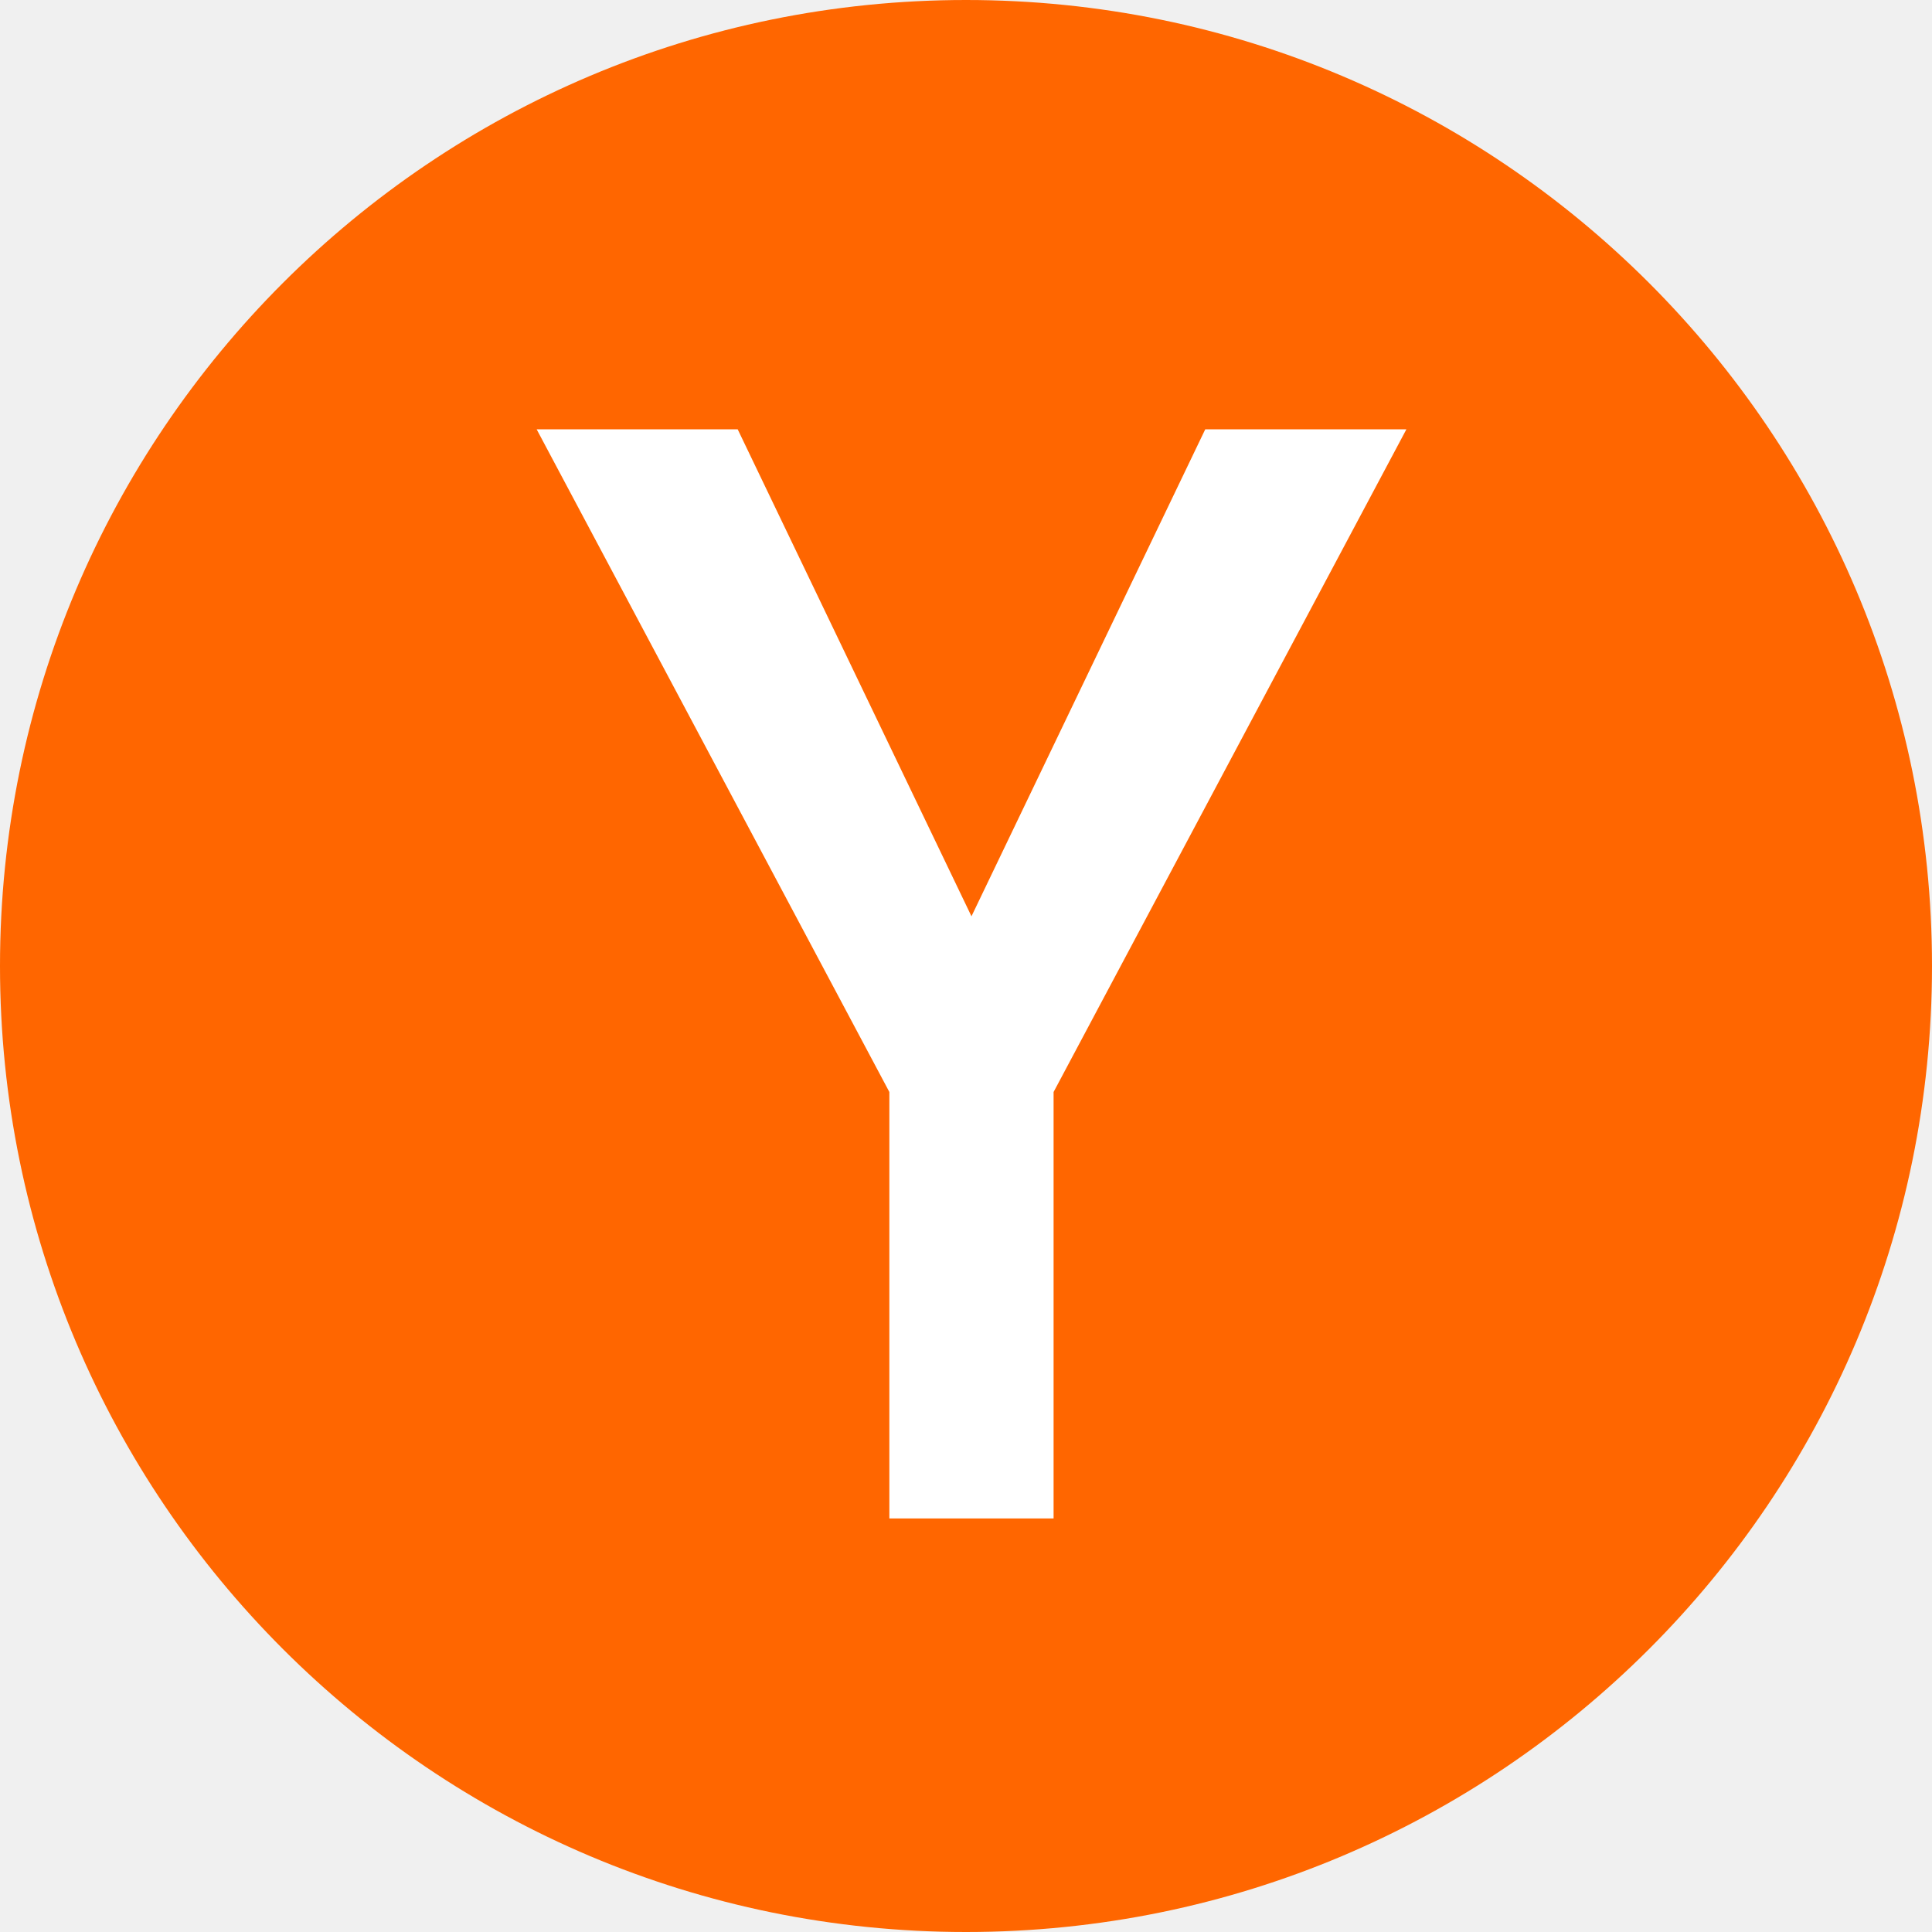
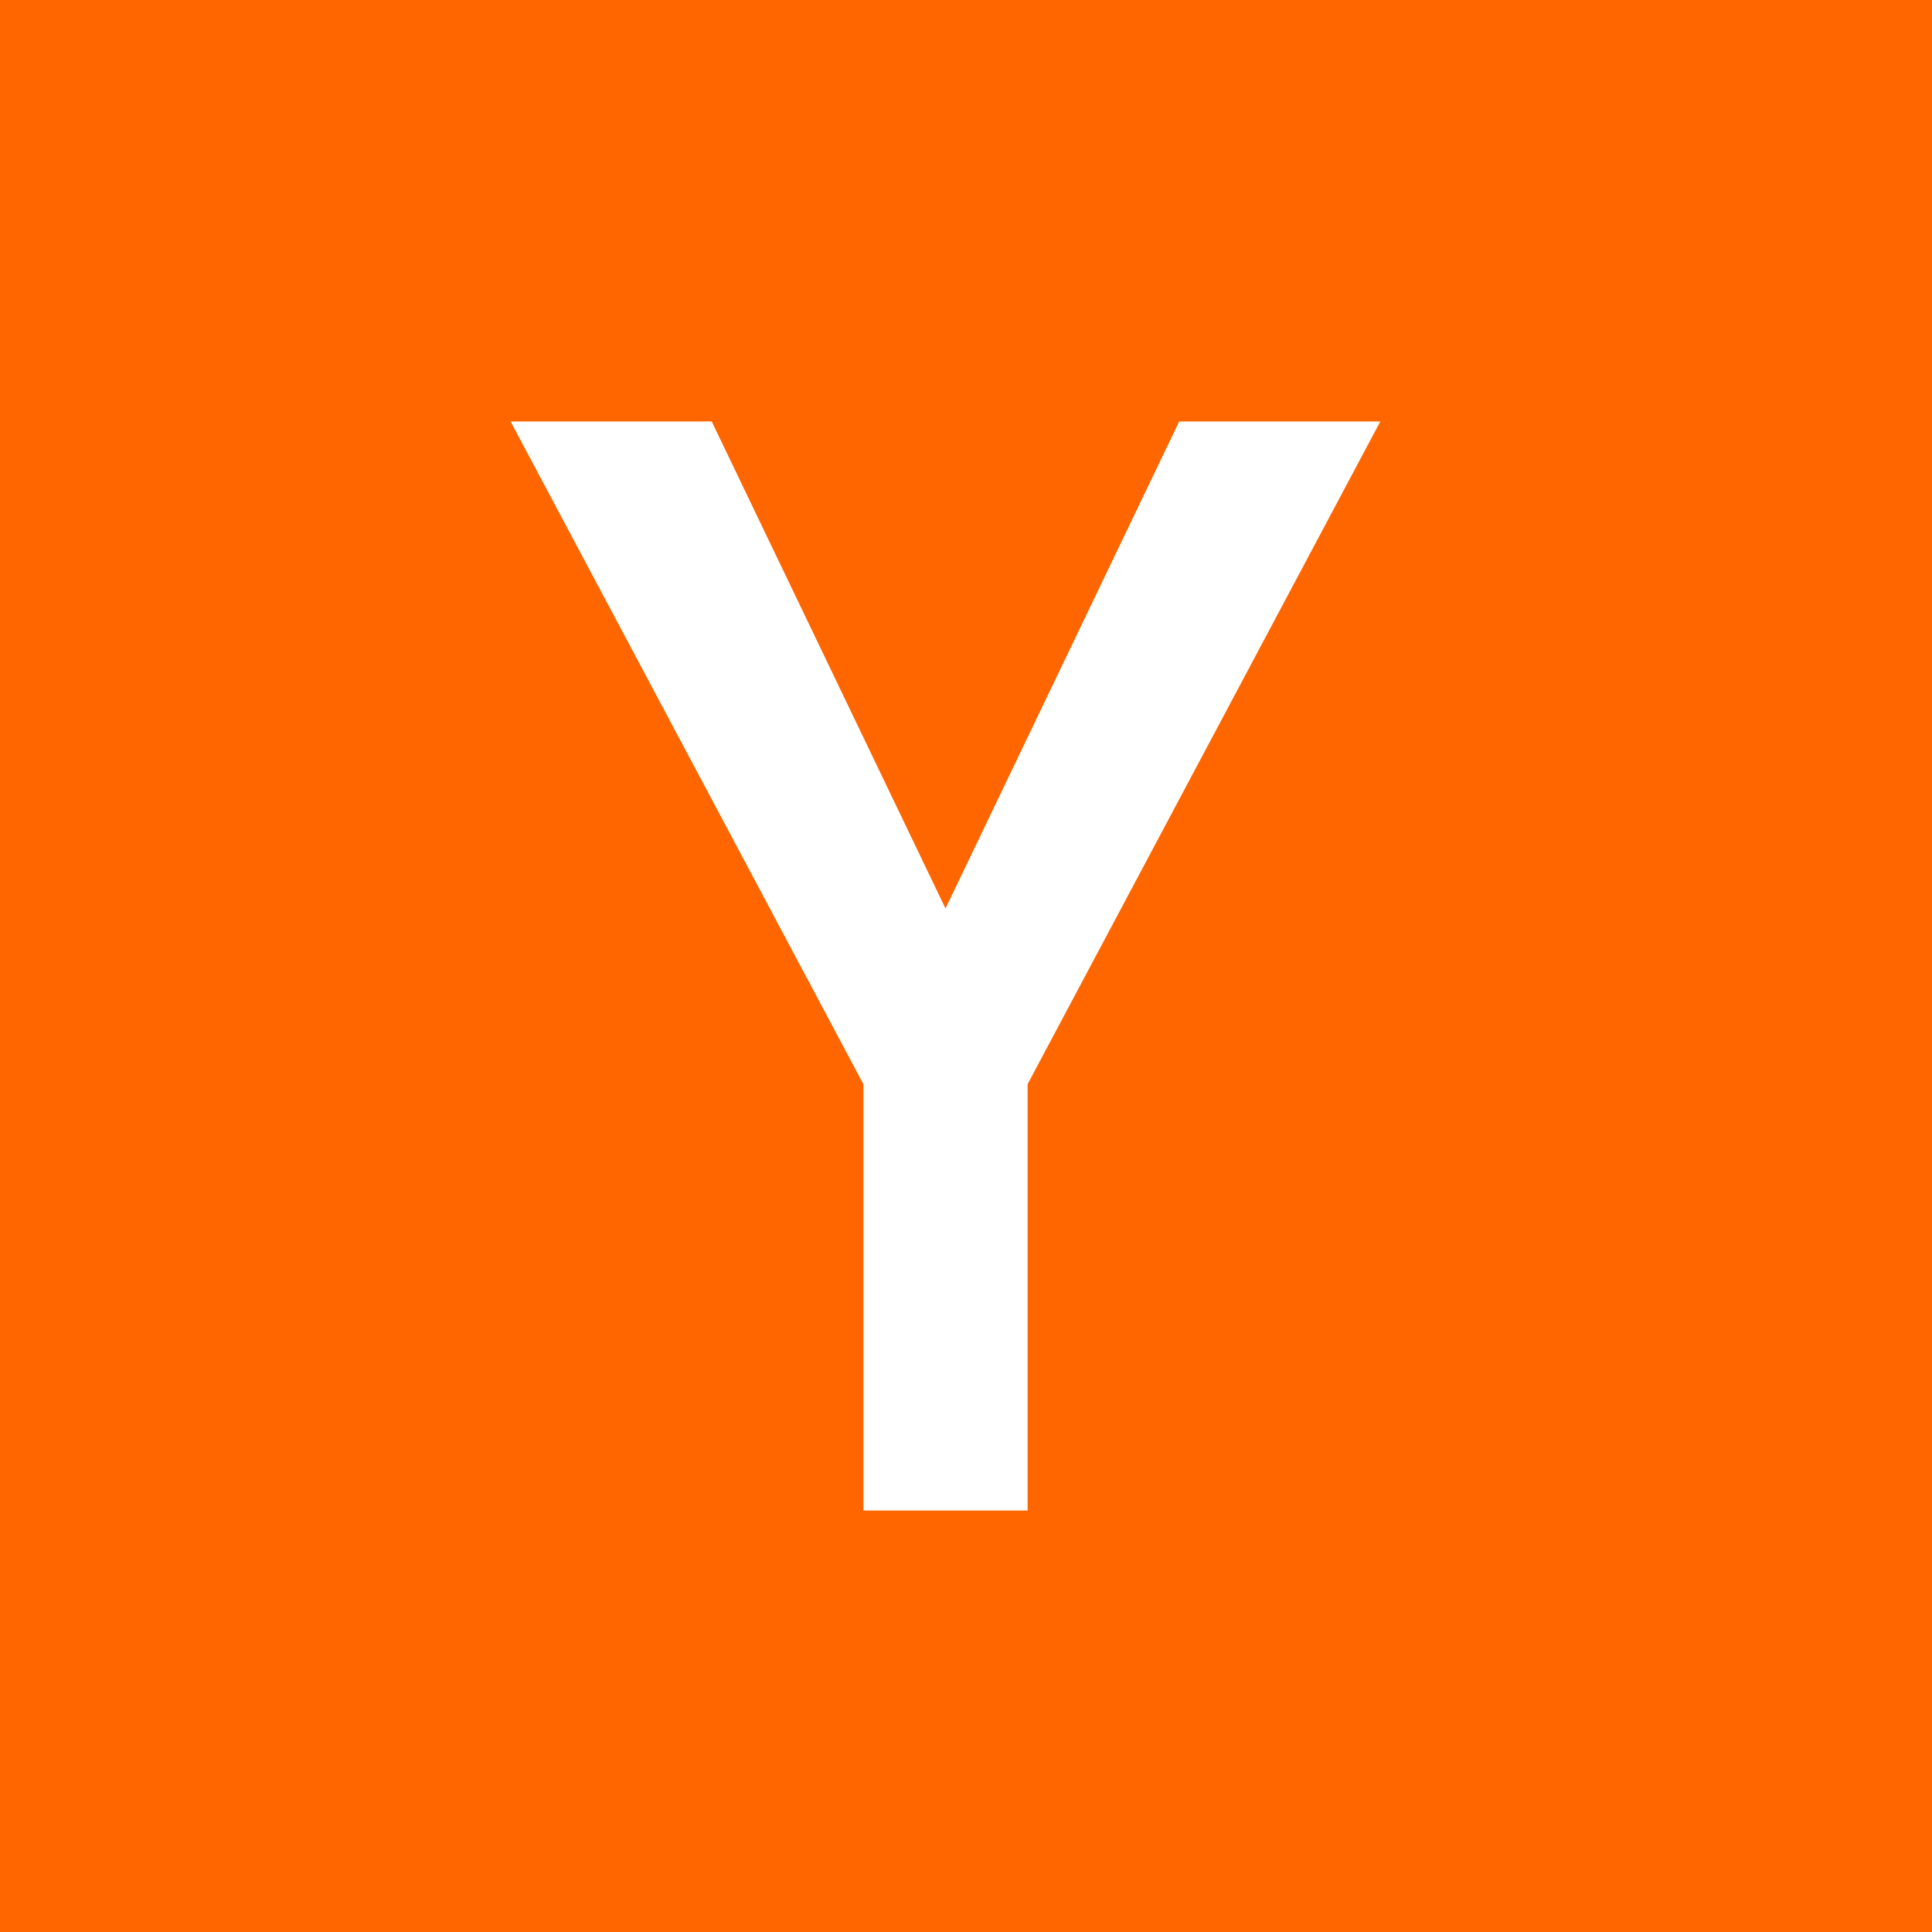
<svg xmlns="http://www.w3.org/2000/svg" width="18" height="18" viewBox="0 0 18 18" fill="none">
-   <rect width="18" height="18" rx="9" fill="#FF6600" />
-   <path d="M6.873 4L9.051 8.537L11.229 4H13.103L9.816 10.174V14.147H8.286V10.174L5 4H6.873Z" fill="white" />
+   <g clip-path="url(#clip0_1_2)">
+     <path d="M0 0H18V18H0V0Z" fill="#FF6600" />
+     <path d="M6.631 3.927L8.809 8.464L10.986 3.927H12.86L9.574 10.101V14.073H8.044V10.101L4.757 3.927H6.631Z" fill="white" />
+   </g>
+   <defs>
+     <clipPath id="clip0_1_2">
+       <rect width="18" height="18" fill="white" />
+     </clipPath>
+   </defs>
</svg>
